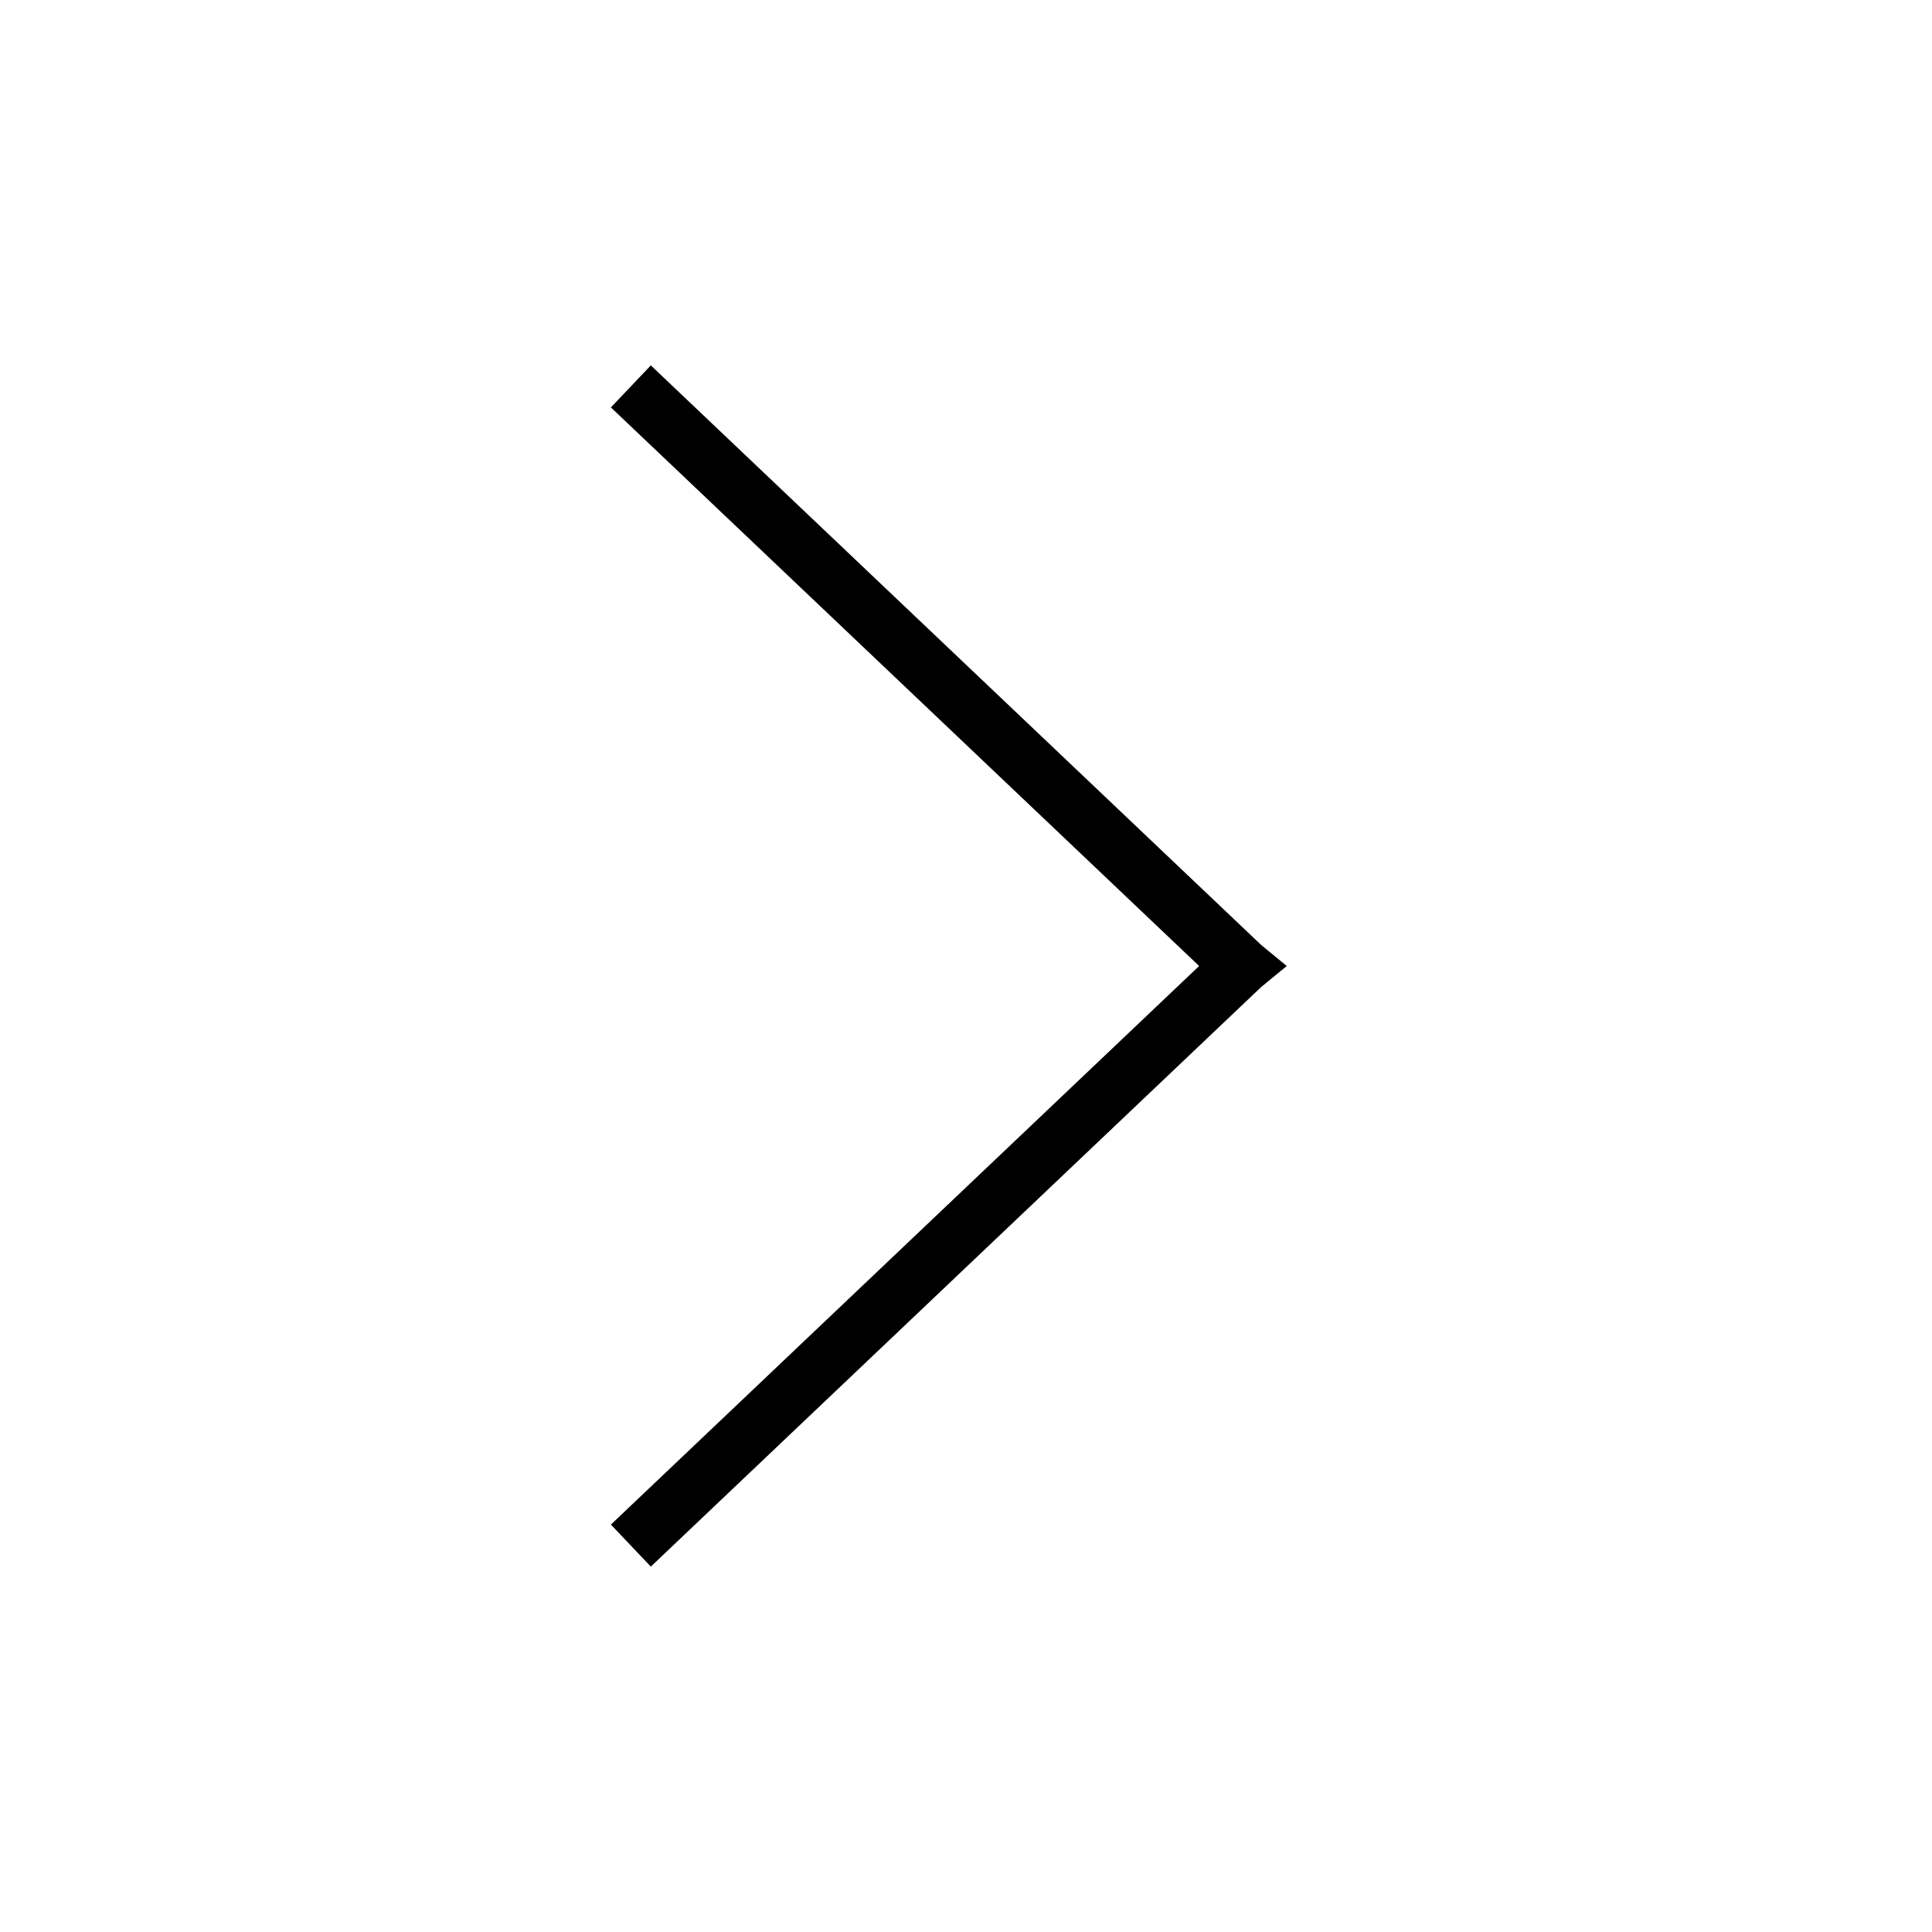
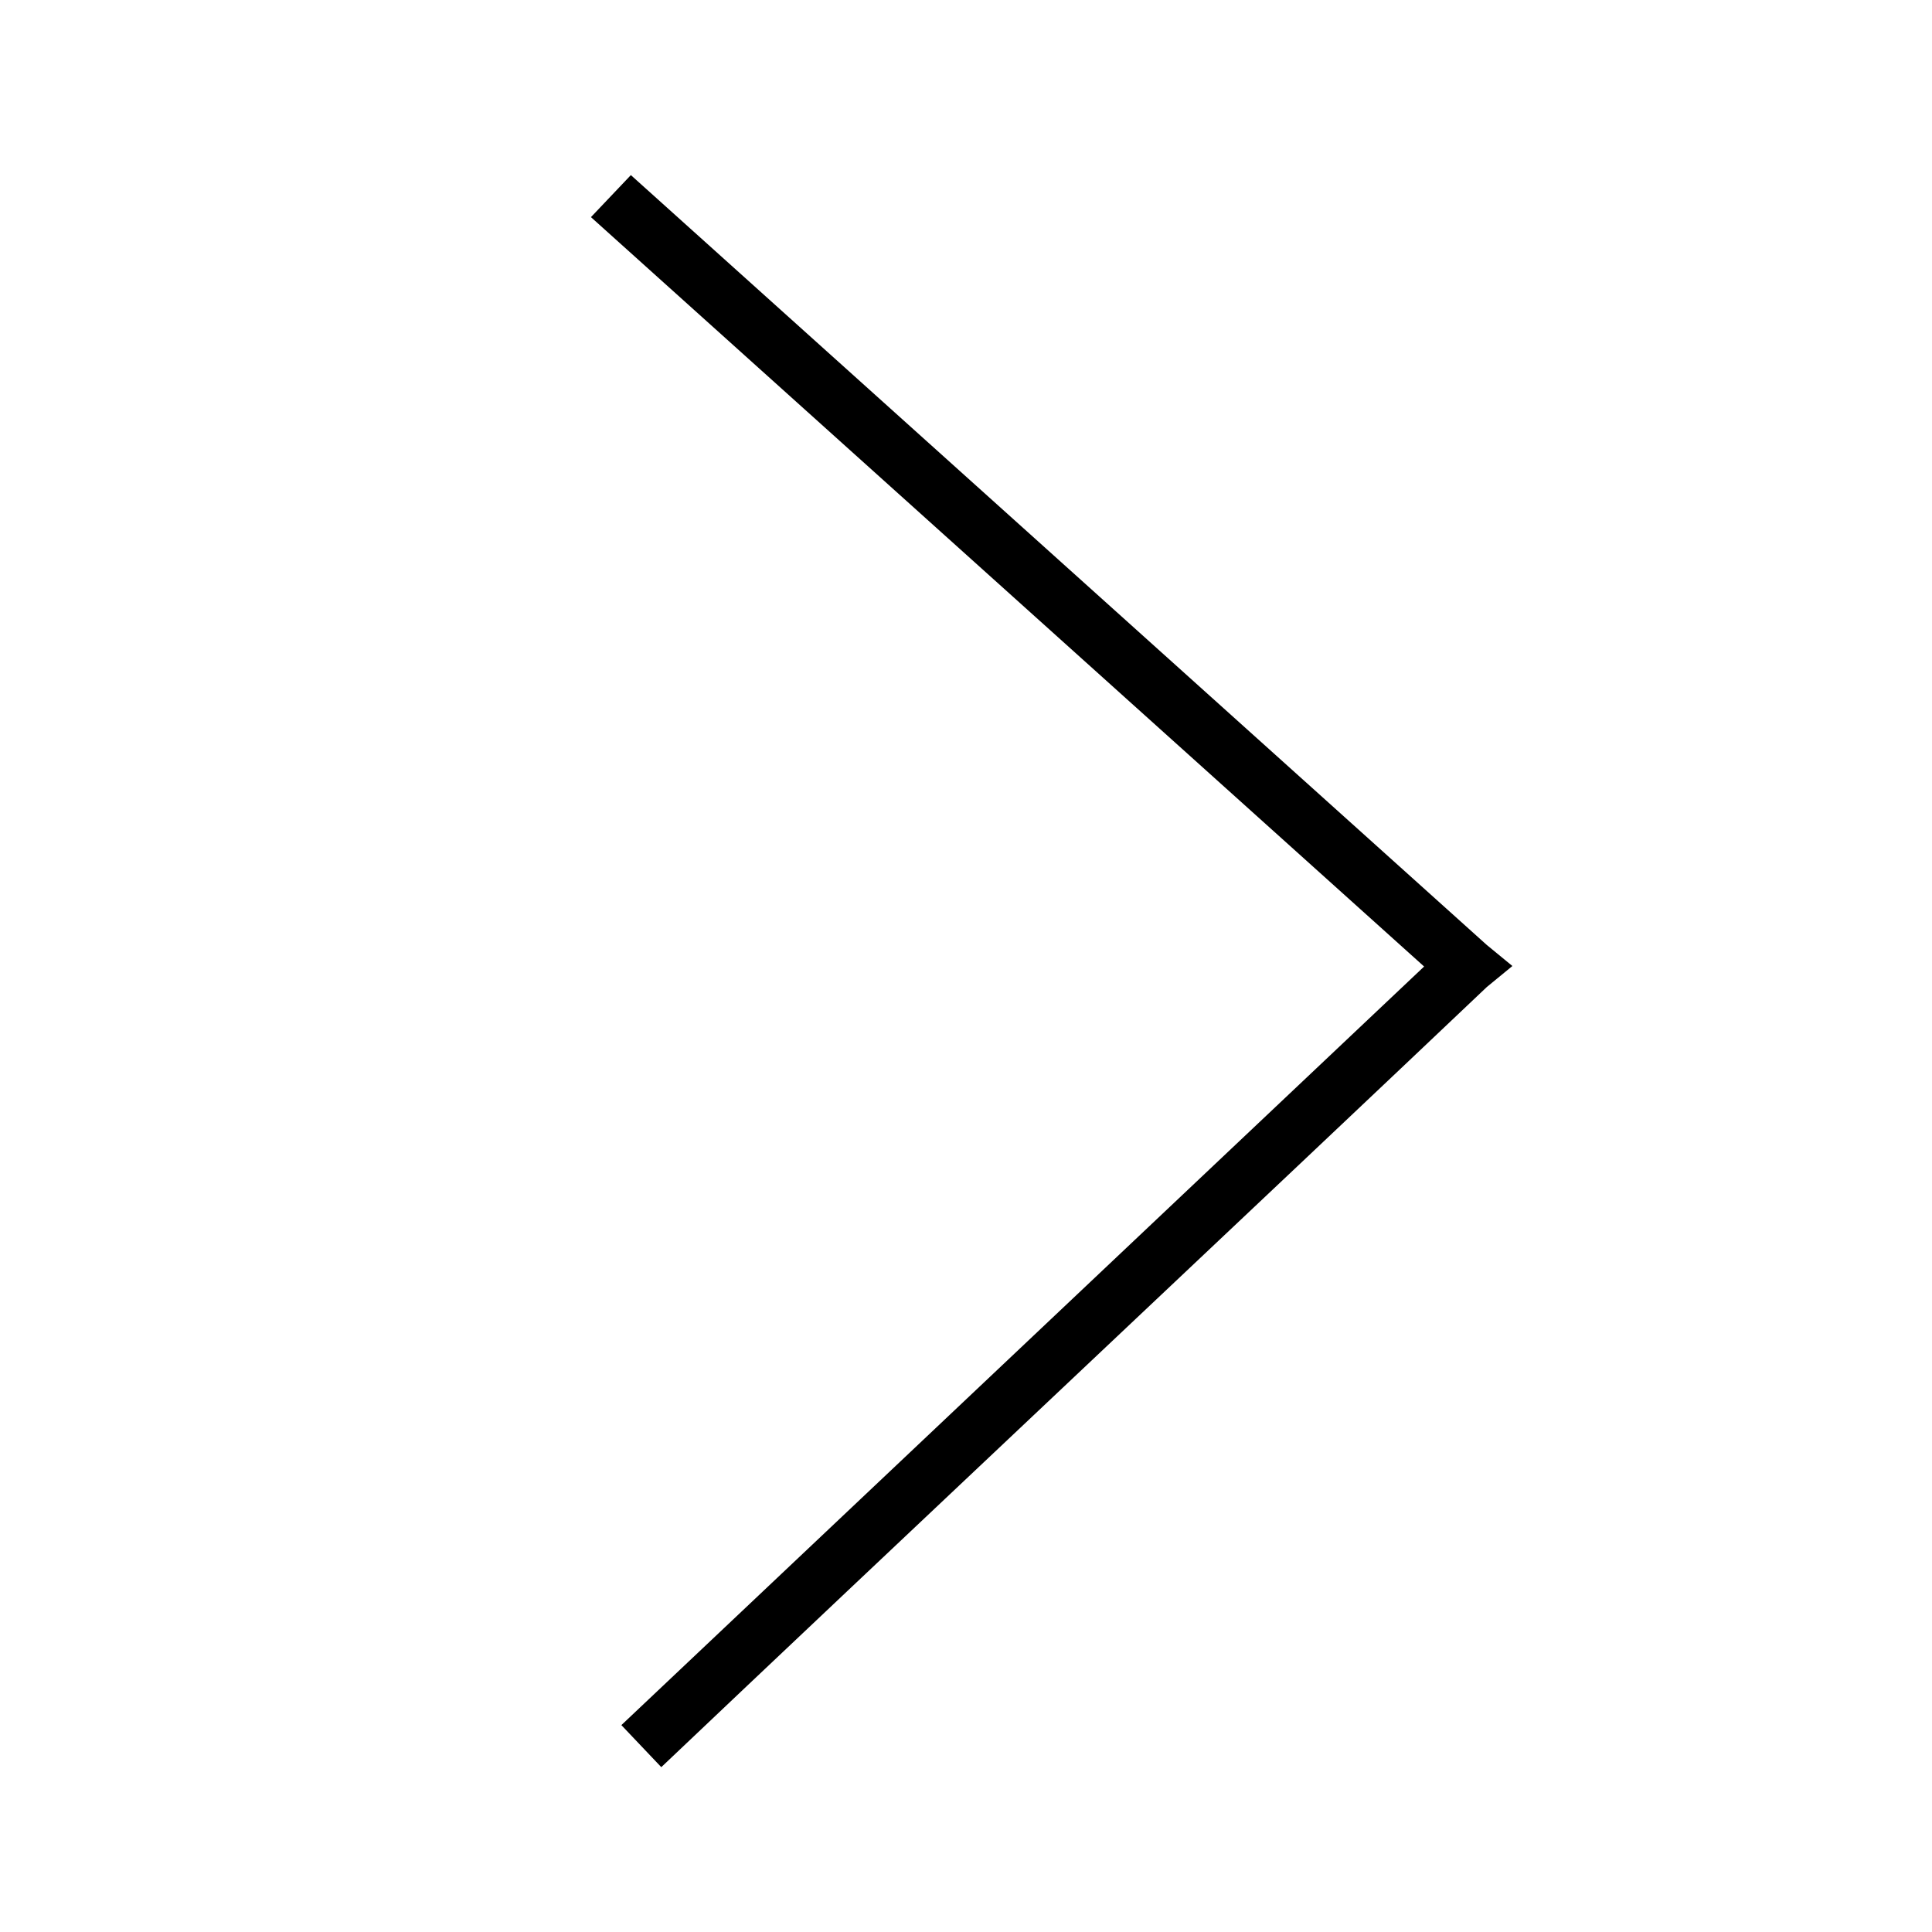
<svg xmlns="http://www.w3.org/2000/svg" width="333.333" height="333.333" viewBox="0 0 333.333 333.333" version="1.1" id="svg5230">
  <defs id="defs5224" />
  <g id="layer1" transform="translate(0,-208.8055)">
-     <path id="path5811" style="color:#000000;font-style:normal;font-variant:normal;font-weight:normal;font-stretch:normal;font-size:medium;line-height:normal;font-family:sans-serif;font-variant-ligatures:normal;font-variant-position:normal;font-variant-caps:normal;font-variant-numeric:normal;font-variant-alternates:normal;font-feature-settings:normal;text-indent:0;text-align:start;text-decoration:none;text-decoration-line:none;text-decoration-style:solid;text-decoration-color:#000000;letter-spacing:normal;word-spacing:normal;text-transform:none;writing-mode:lr-tb;direction:ltr;text-orientation:mixed;dominant-baseline:auto;baseline-shift:baseline;text-anchor:start;white-space:normal;shape-padding:0;clip-rule:nonzero;display:inline;overflow:visible;visibility:visible;opacity:1;isolation:auto;mix-blend-mode:normal;color-interpolation:sRGB;color-interpolation-filters:linearRGB;solid-color:#000000;solid-opacity:1;vector-effect:none;fill:#000000;fill-opacity:1;fill-rule:nonzero;stroke:none;stroke-width:10;stroke-linecap:butt;stroke-linejoin:miter;stroke-miterlimit:4;stroke-dasharray:none;stroke-dashoffset:0;stroke-opacity:1;color-rendering:auto;image-rendering:auto;shape-rendering:auto;text-rendering:auto;enable-background:accumulate" d="m 210.709,371.846 -105.309,100 6.887,7.252 52.654,-50 52.654,-50 4.414,-3.626 z m -98.422,-100 -6.887,7.252 105.309,100 11.3,-3.626 -4.414,-3.626 z" />
+     <path id="path5811" style="color:#000000;font-style:normal;font-variant:normal;font-weight:normal;font-stretch:normal;font-size:medium;line-height:normal;font-family:sans-serif;font-variant-ligatures:normal;font-variant-position:normal;font-variant-caps:normal;font-variant-numeric:normal;font-variant-alternates:normal;font-feature-settings:normal;text-indent:0;text-align:start;text-decoration:none;text-decoration-line:none;text-decoration-style:solid;text-decoration-color:#000000;letter-spacing:normal;word-spacing:normal;text-transform:none;writing-mode:lr-tb;direction:ltr;text-orientation:mixed;dominant-baseline:auto;baseline-shift:baseline;text-anchor:start;white-space:normal;shape-padding:0;clip-rule:nonzero;display:inline;overflow:visible;visibility:visible;opacity:1;isolation:auto;mix-blend-mode:normal;color-interpolation:sRGB;color-interpolation-filters:linearRGB;solid-color:#000000;solid-opacity:1;vector-effect:none;fill:#000000;fill-opacity:1;fill-rule:nonzero;stroke:none;stroke-width:10;stroke-linecap:butt;stroke-linejoin:miter;stroke-miterlimit:4;stroke-dasharray:none;stroke-dashoffset:0;stroke-opacity:1;color-rendering:auto;image-rendering:auto;shape-rendering:auto;text-rendering:auto;enable-background:accumulate" d="m 249.638,371.846 -142.432,134.598 6.887,7.252 c 35.103,-33.333 107.329,-101.264 142.432,-134.598 l 4.414,-3.626 z m -140.794,-132.83 -6.887,7.252 147.68,132.83 11.3,-3.626 -4.414,-3.626 z" />
  </g>
</svg>
